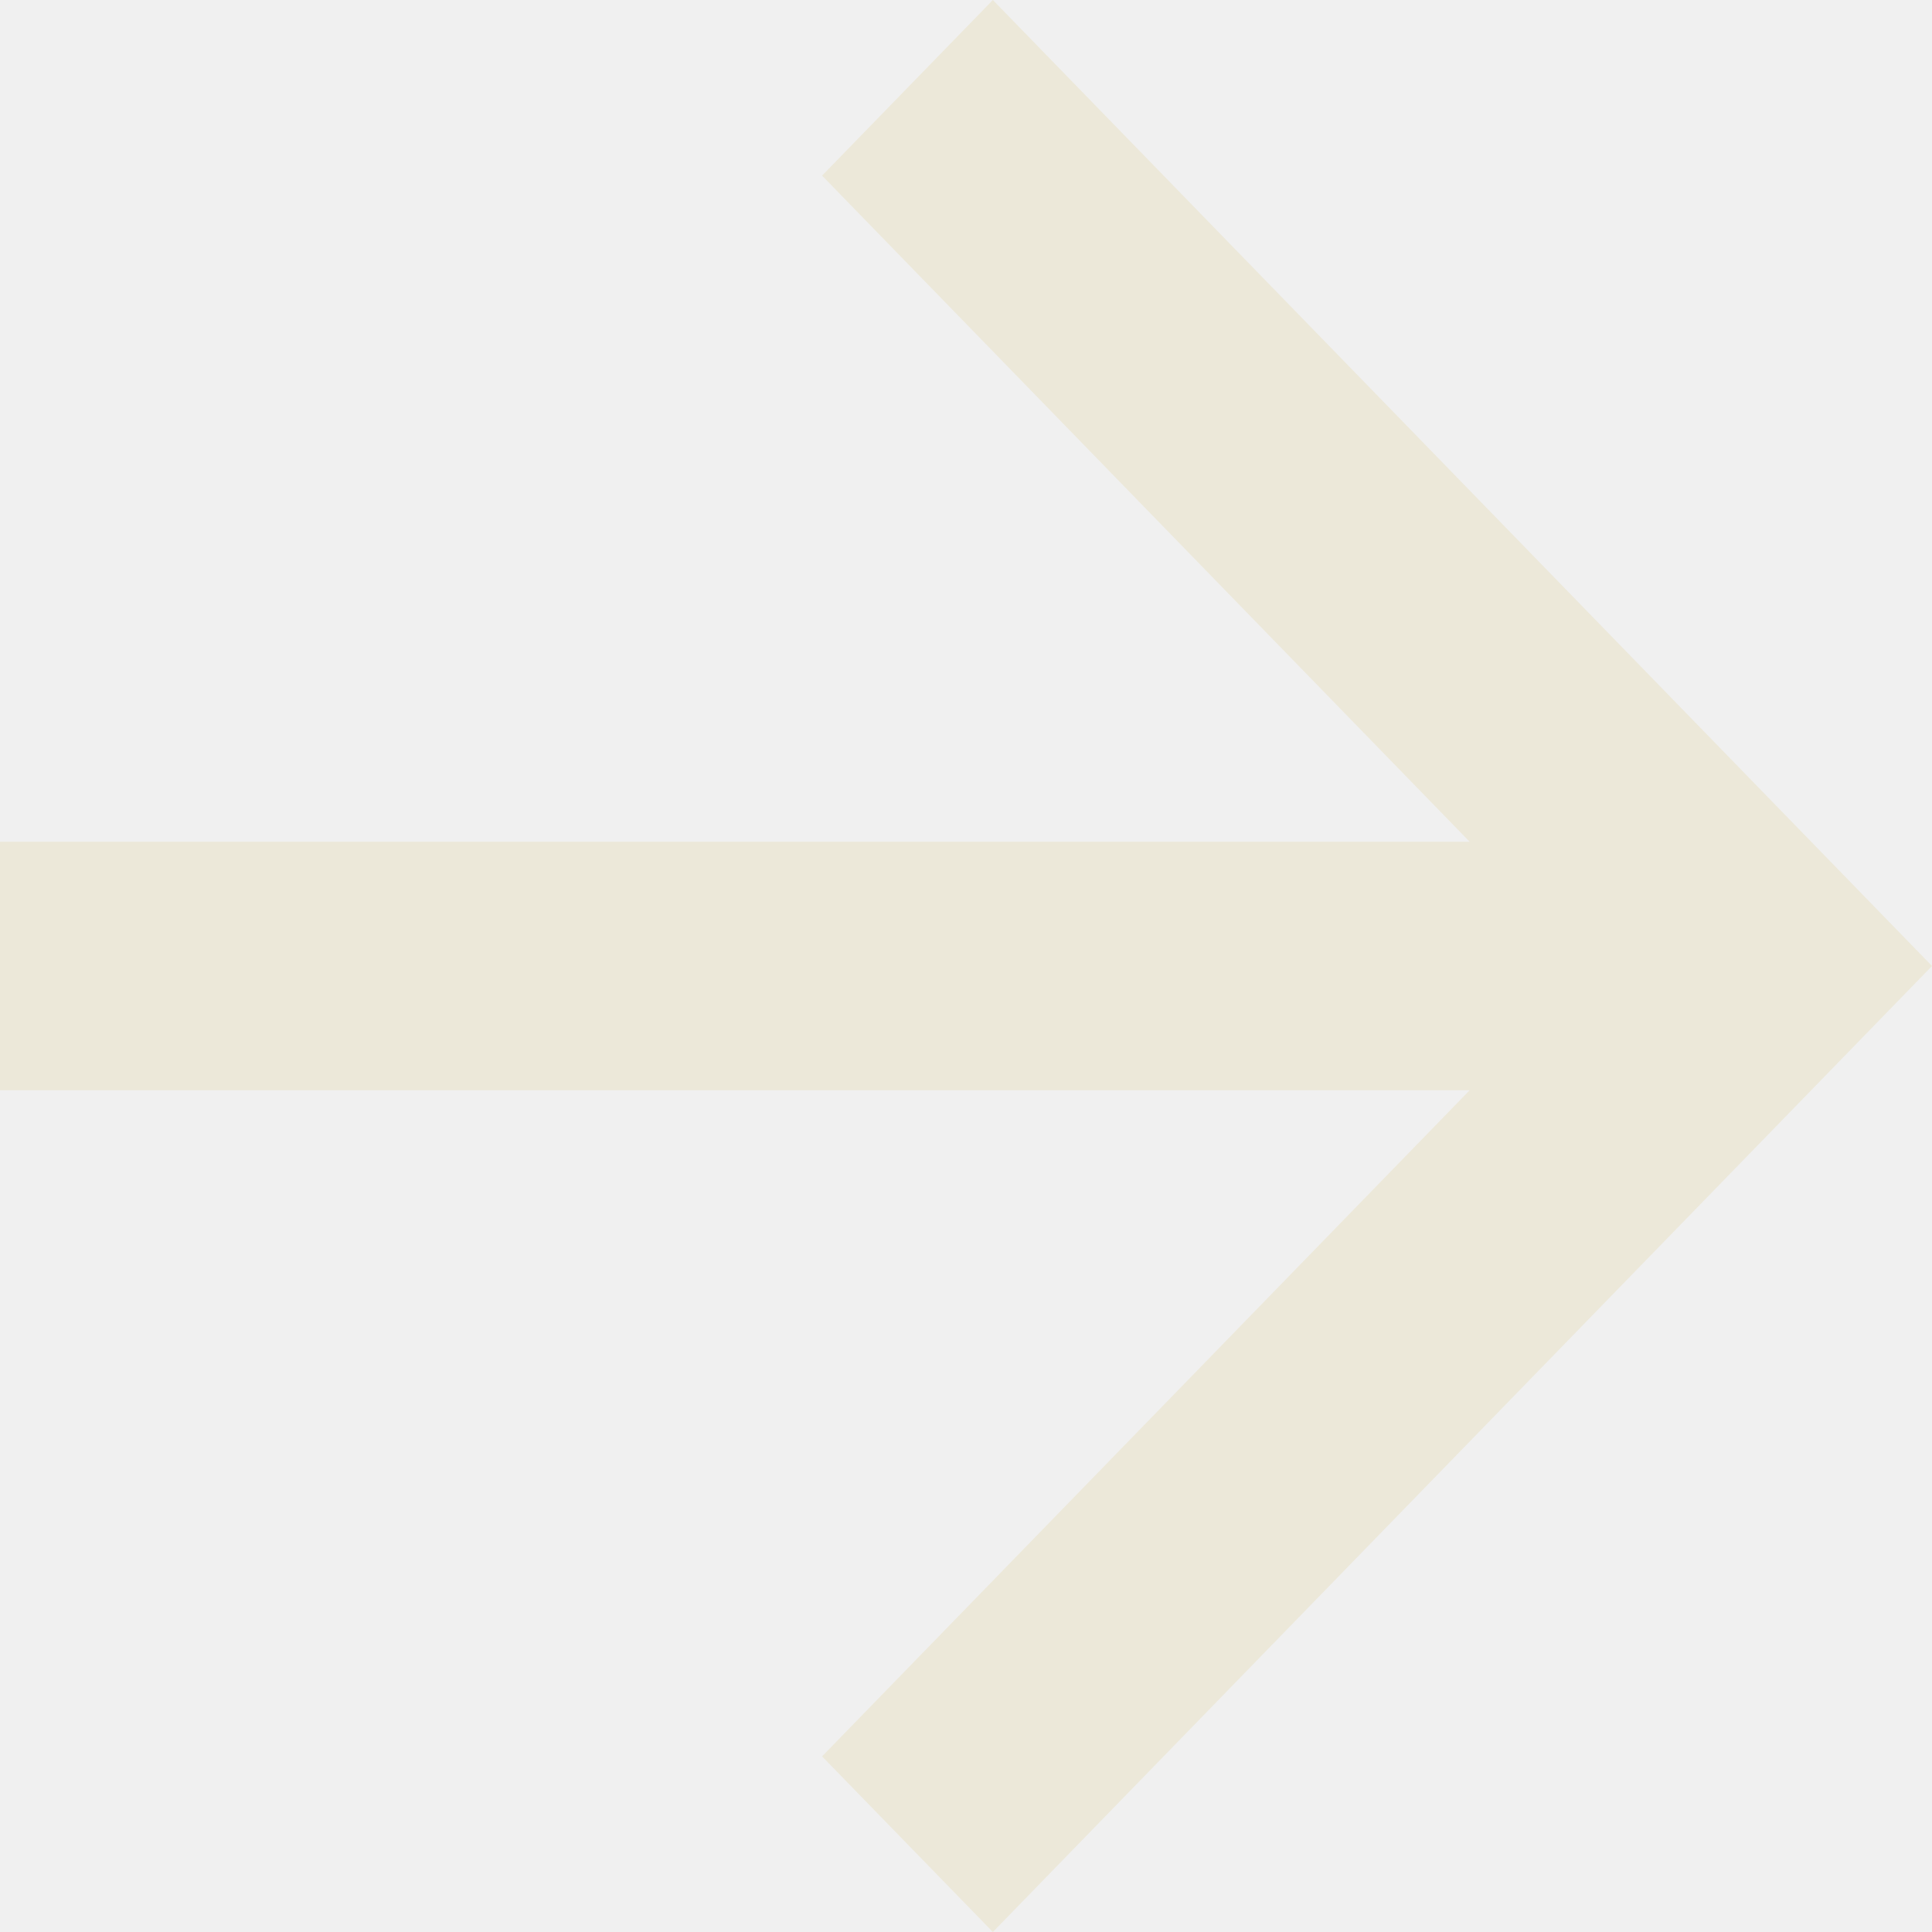
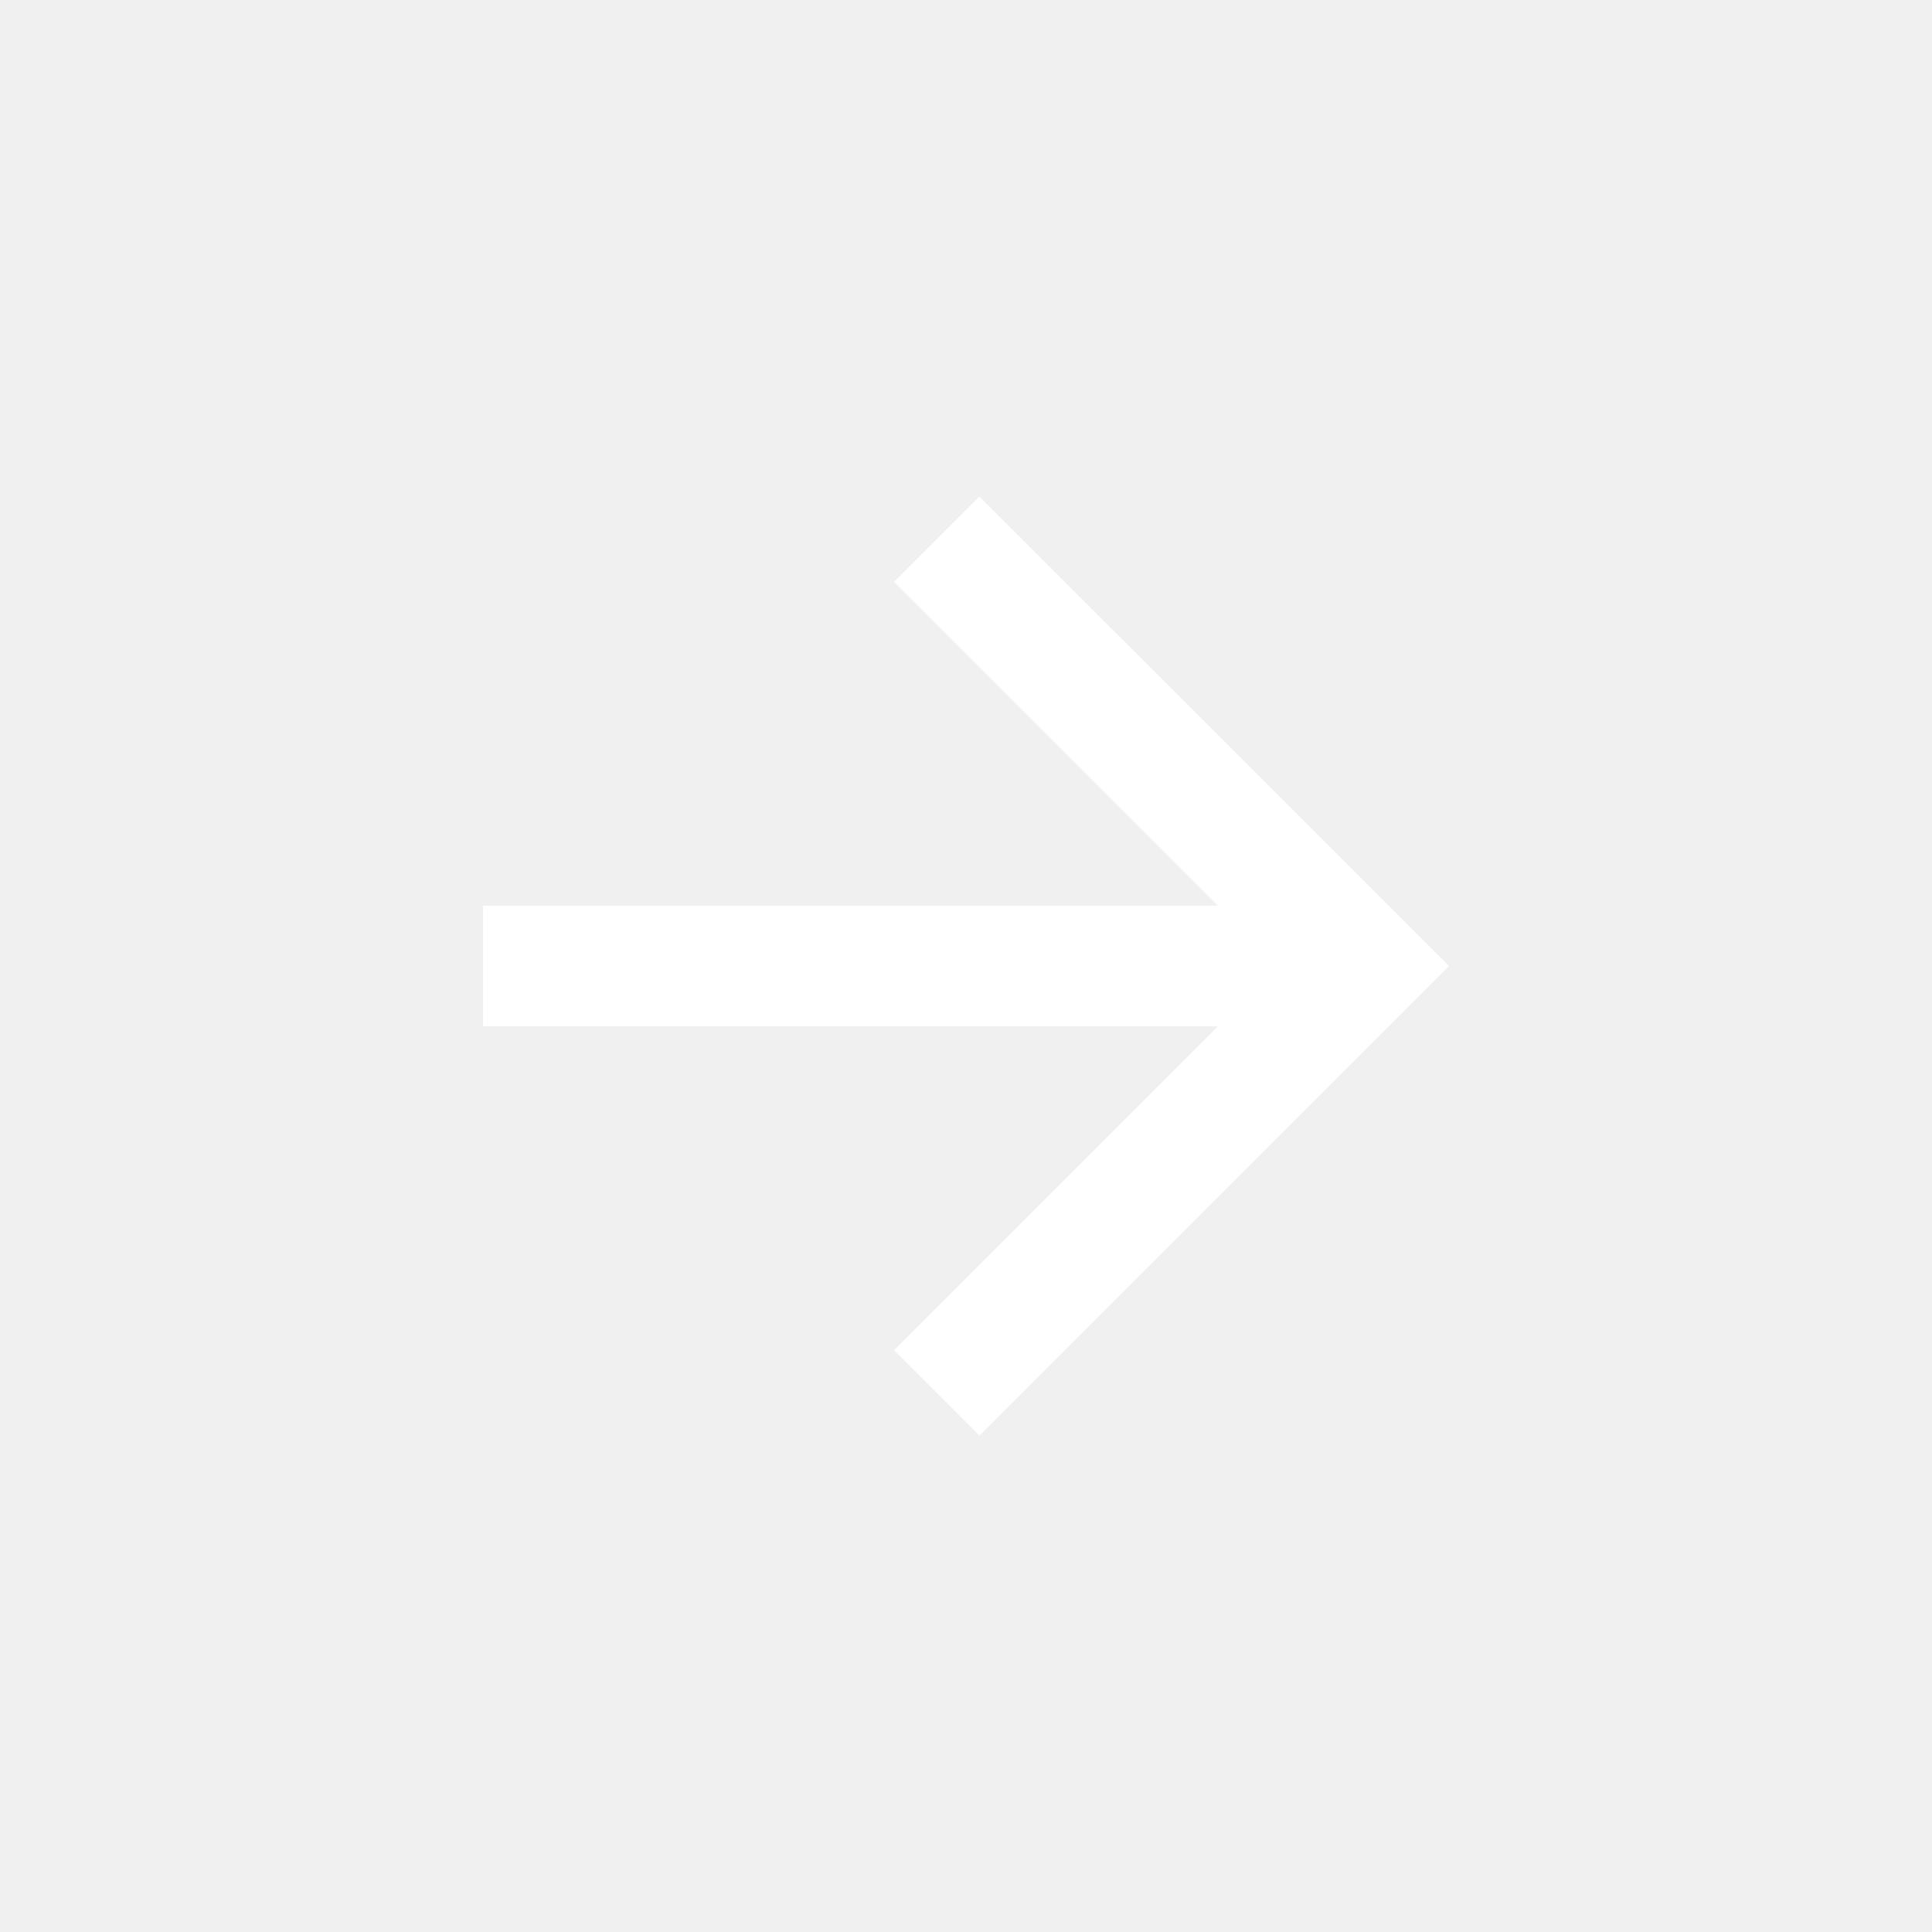
- <svg xmlns="http://www.w3.org/2000/svg" width="10" height="10" viewBox="0 0 10 10" fill="none">
-   <path d="M7.607 4.357L4.255 0.909L5.139 0L10 5L5.139 10L4.255 9.091L7.607 5.643H0V4.357H7.607Z" fill="#ECE8D9" />
+ <svg xmlns="http://www.w3.org/2000/svg" width="24" height="24" viewBox="0 0 24 24" fill="none">
+   <path d="M15.129 11.25L11.106 7.227L12.166 6.167L18 12L12.166 17.834L11.106 16.773L15.129 12.75H6V11.25H15.129Z" fill="white" />
</svg>
